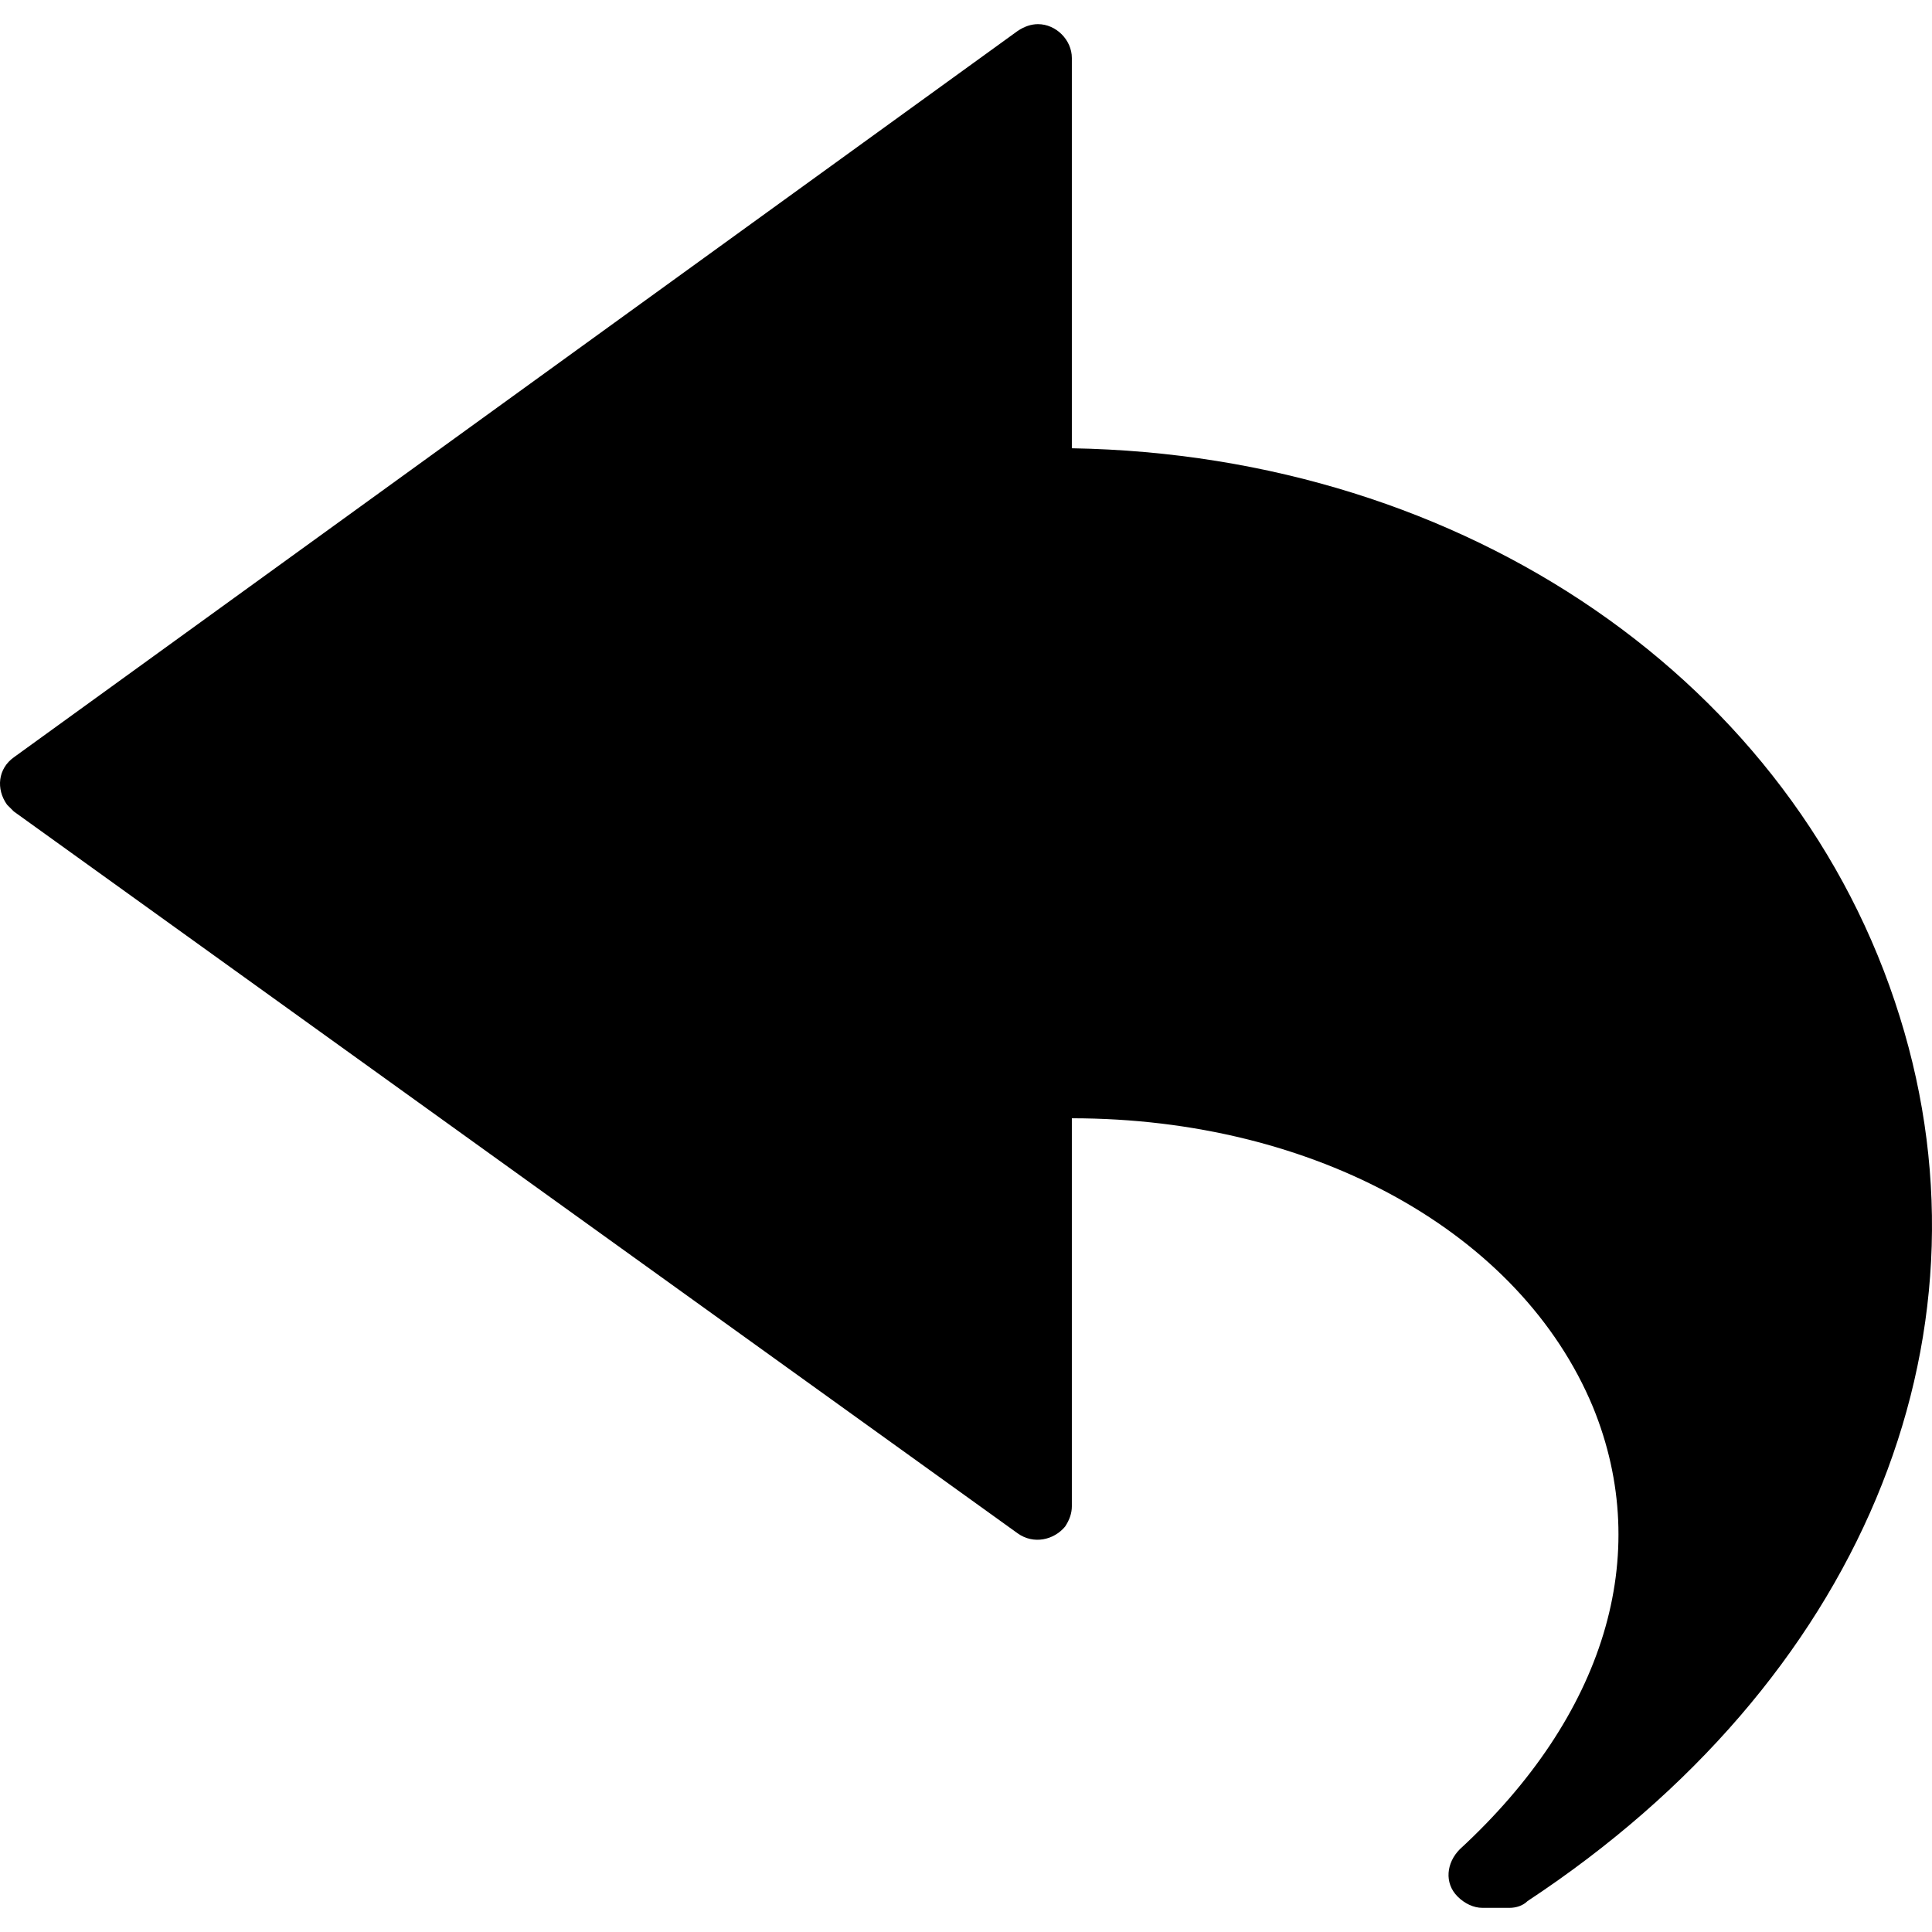
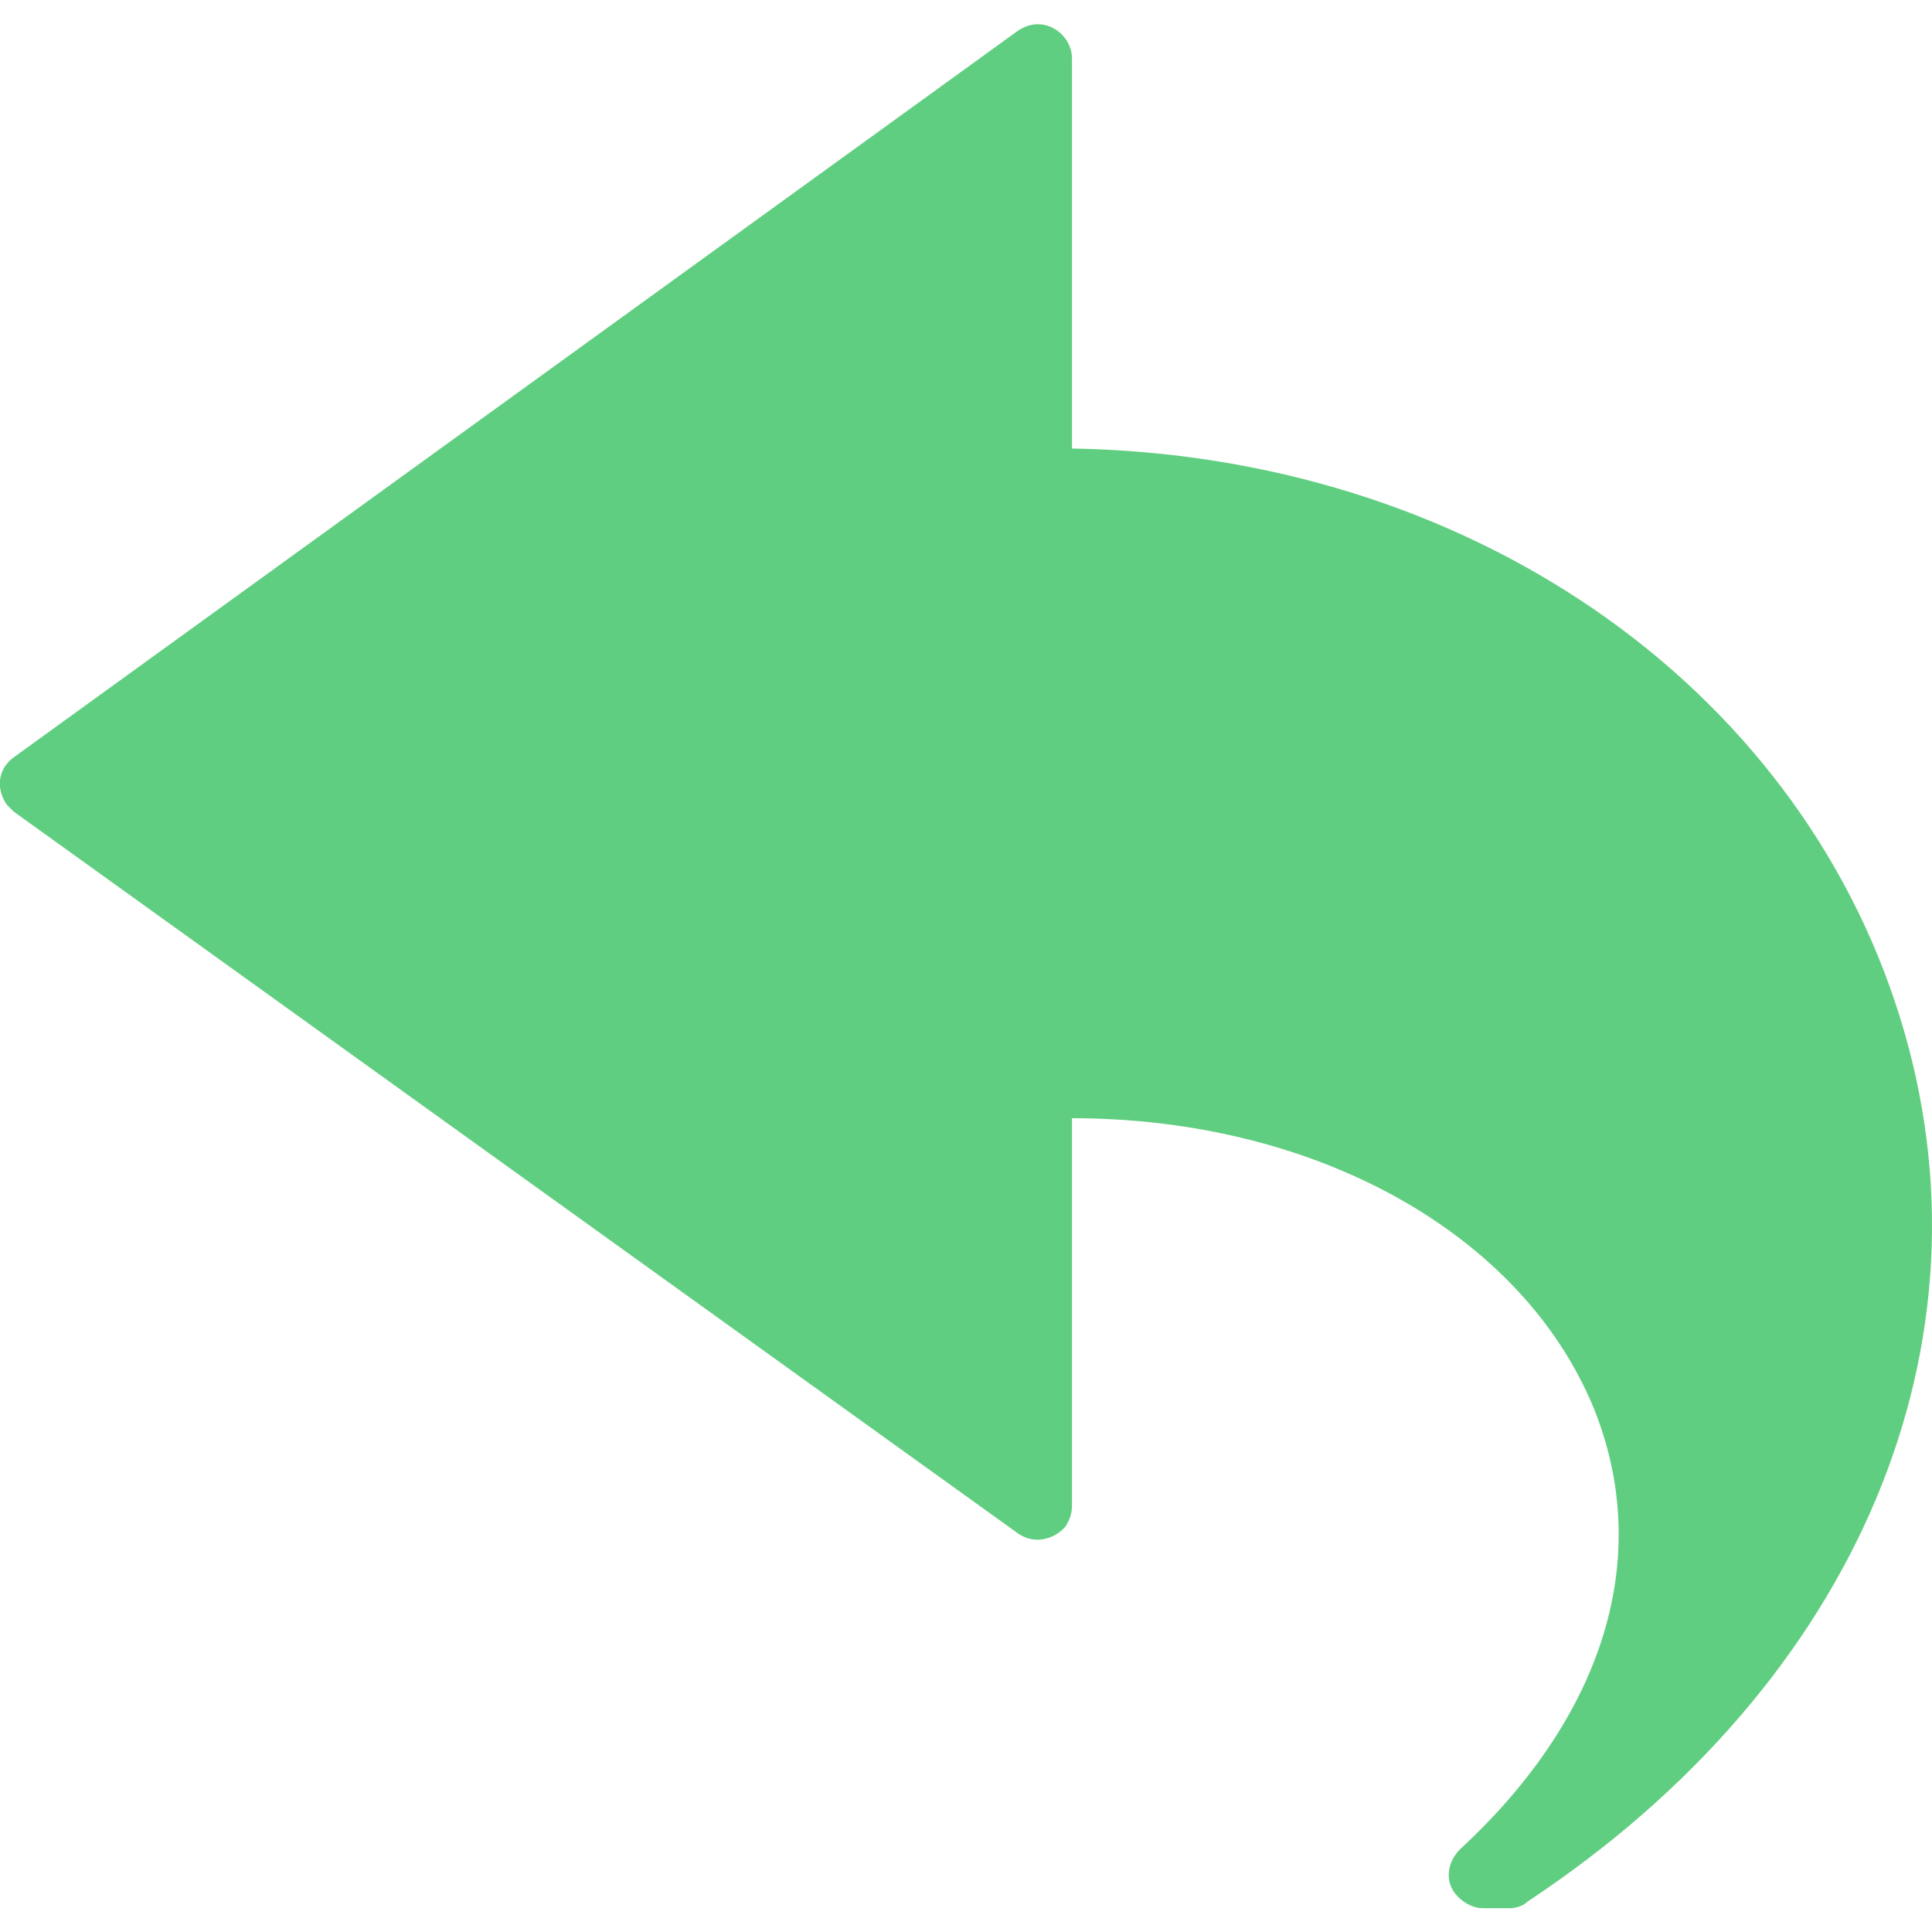
- <svg xmlns="http://www.w3.org/2000/svg" version="1.1" id="Capa_1" x="0px" y="0px" viewBox="0 0 438.483 438.483" style="enable-background:new 0 0 438.483 438.483;" xml:space="preserve">
+ <svg xmlns="http://www.w3.org/2000/svg" version="1.1" id="Capa_1" x="0px" y="0px" viewBox="0 0 438.5 438.5" style="enable-background:new 0 0 438.5 438.5;" xml:space="preserve">
+   <style type="text/css">
+ 	.st0{fill:#60CE80;}
+ </style>
  <g>
    <g>
-       <path d="M431.168,230.762c-23.552-75.776-98.304-127.488-187.904-129.024V13.162c0-4.096-3.584-7.68-7.68-7.68    c-1.536,0-3.072,0.512-4.608,1.536L3.136,171.882c-3.584,2.56-4.096,7.168-1.536,10.752c0.512,0.512,1.024,1.024,1.536,1.536    l227.84,163.84c3.584,2.56,8.192,1.536,10.752-1.536c1.024-1.536,1.536-3.072,1.536-4.608v-88.064    c55.296,0,101.888,26.112,118.272,65.536c13.824,33.792,2.56,70.144-30.208,100.352c-3.072,3.072-3.584,7.68-0.512,10.752    c1.536,1.536,3.584,2.56,5.632,2.56h6.144c1.536,0,3.072-0.512,4.096-1.536C421.952,381.802,454.208,304.49,431.168,230.762z" />
+       <path class="st0" d="M431.2,230.8c-23.6-75.8-98.3-127.5-187.9-129V13.2c0-4.1-3.6-7.7-7.7-7.7C234,5.5,232.5,6,231,7L3.1,171.9    c-3.6,2.6-4.1,7.2-1.5,10.8c0.5,0.5,1,1,1.5,1.5L231,348c3.6,2.6,8.2,1.5,10.8-1.5c1-1.5,1.5-3.1,1.5-4.6v-88.1    c55.3,0,101.9,26.1,118.3,65.5c13.8,33.8,2.6,70.1-30.2,100.4c-3.1,3.1-3.6,7.7-0.5,10.8c1.5,1.5,3.6,2.6,5.6,2.6h6.1    c1.5,0,3.1-0.5,4.1-1.5C422,381.8,454.2,304.5,431.2,230.8z" />
    </g>
  </g>
-   <g>
- </g>
-   <g>
- </g>
-   <g>
- </g>
-   <g>
- </g>
-   <g>
- </g>
-   <g>
- </g>
-   <g>
- </g>
-   <g>
- </g>
-   <g>
- </g>
-   <g>
- </g>
-   <g>
- </g>
-   <g>
- </g>
-   <g>
- </g>
-   <g>
- </g>
-   <g>
- </g>
</svg>
